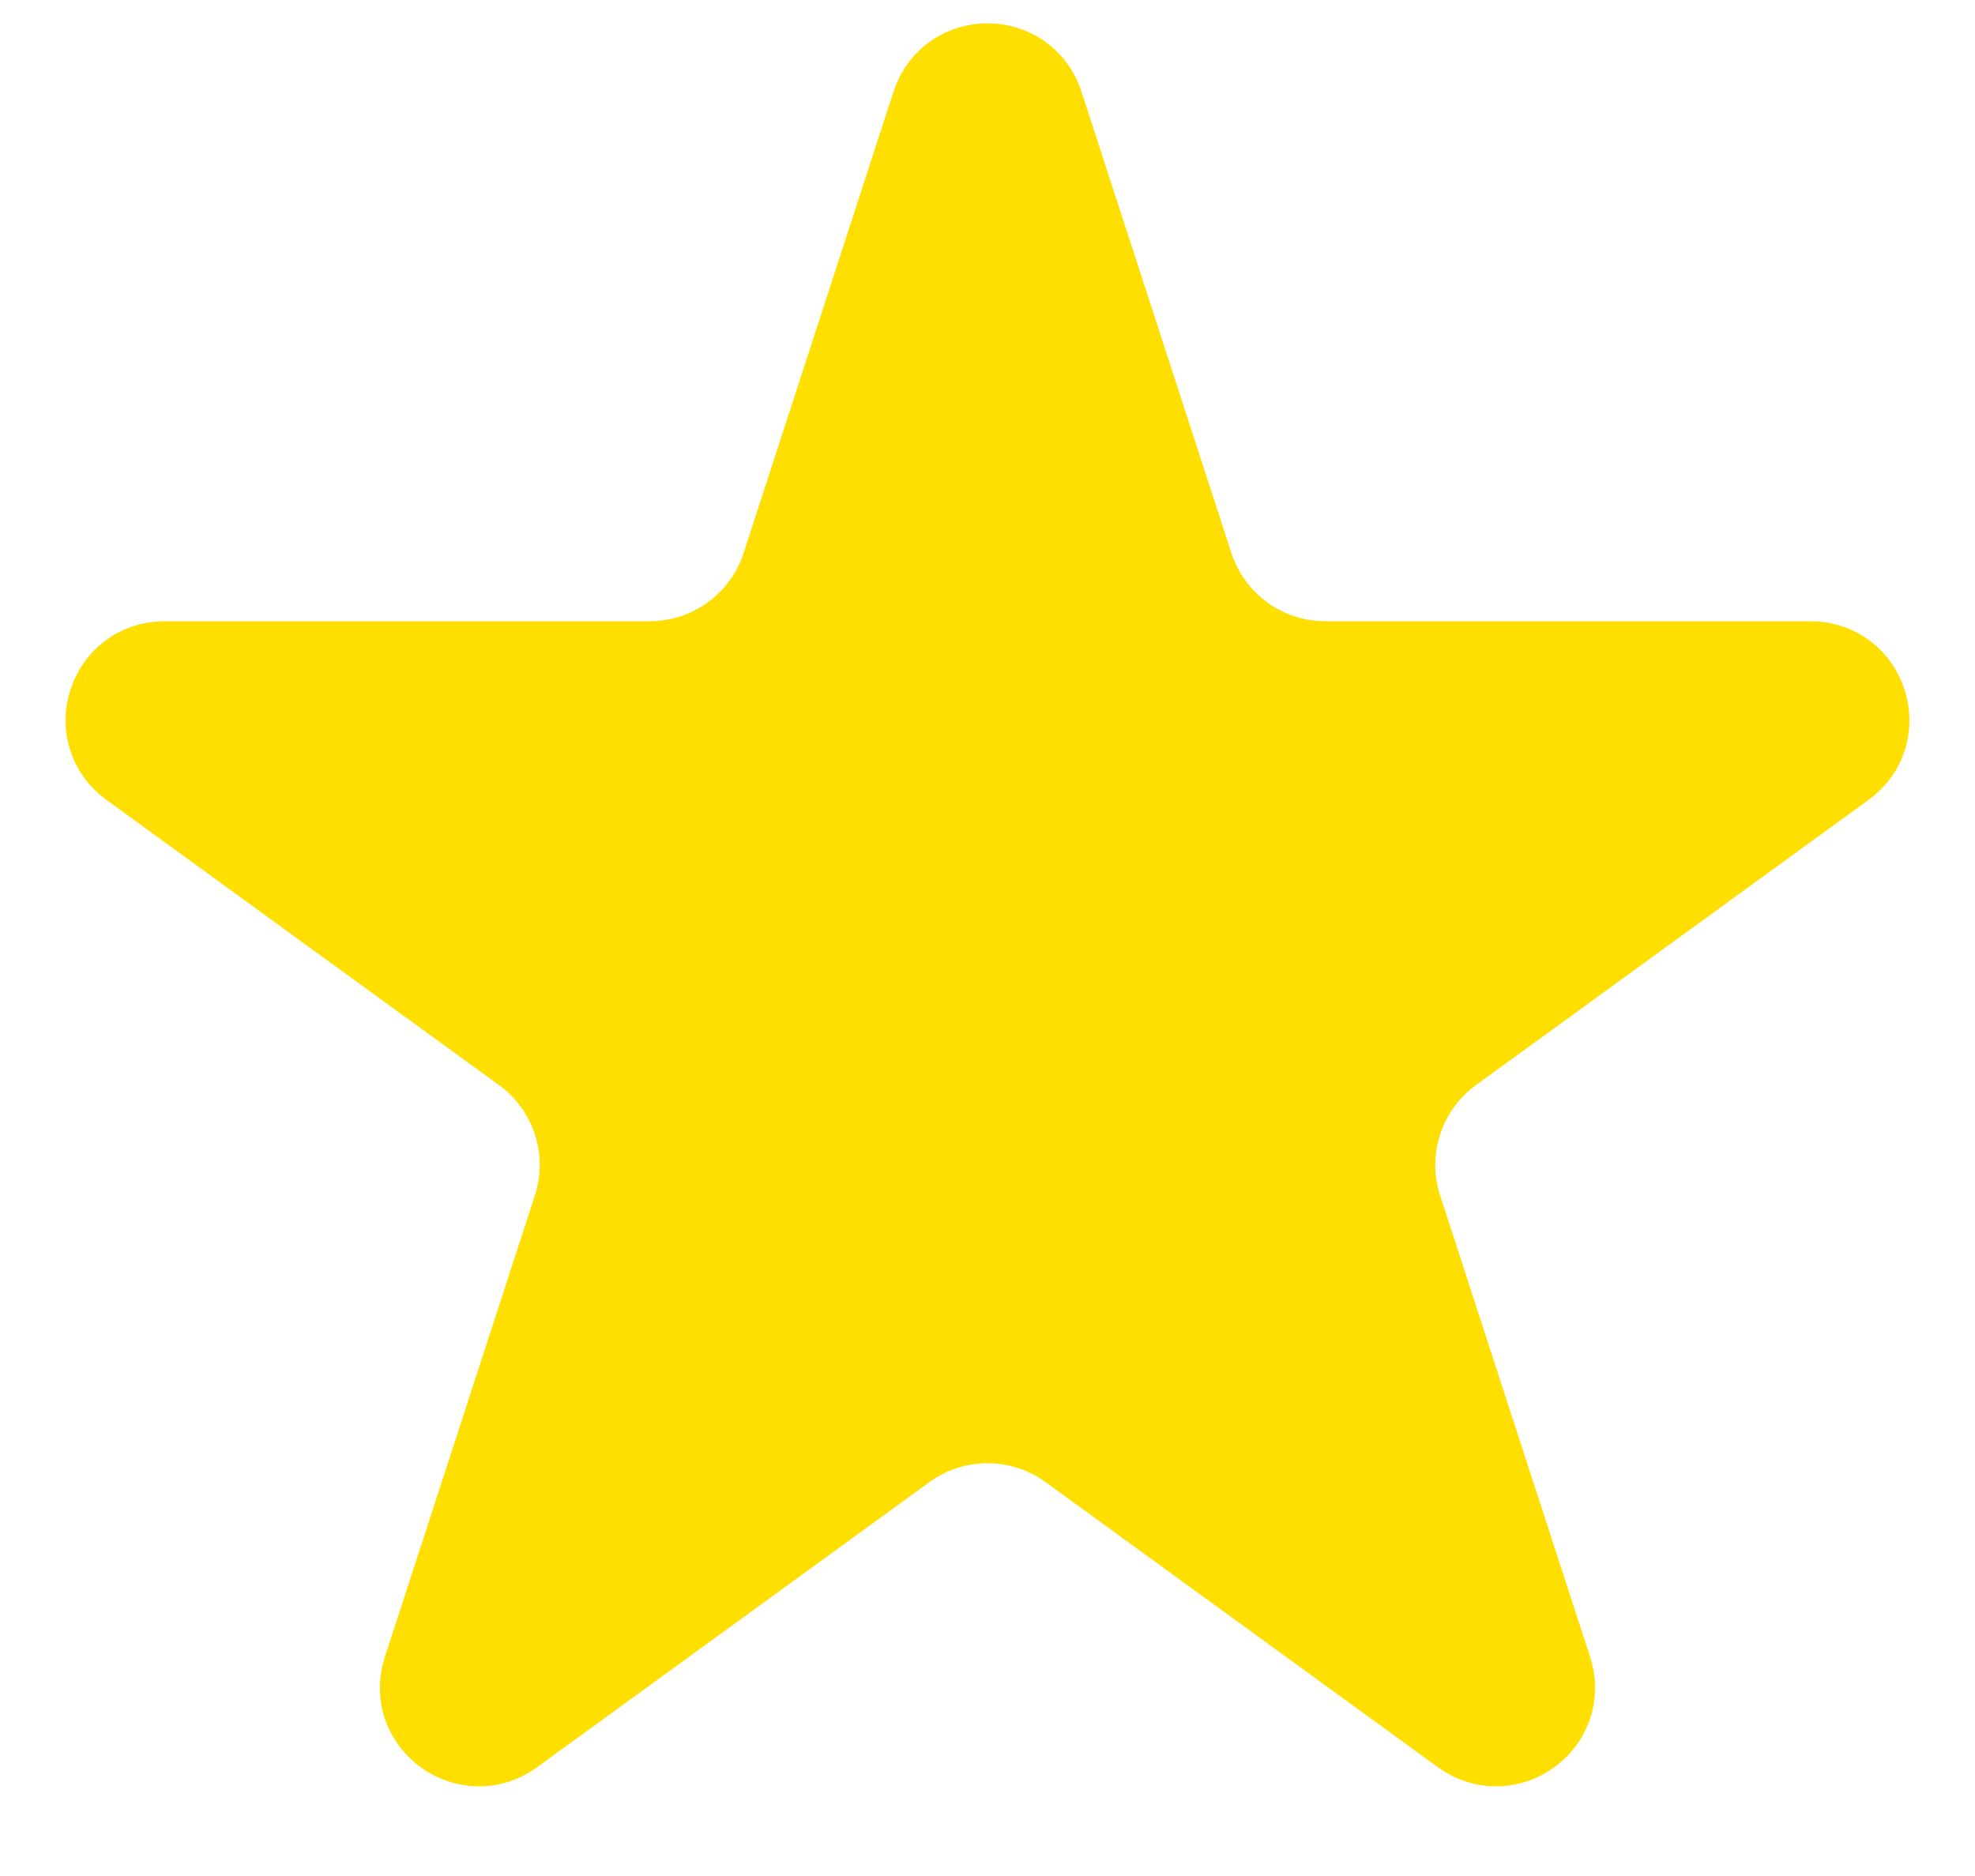
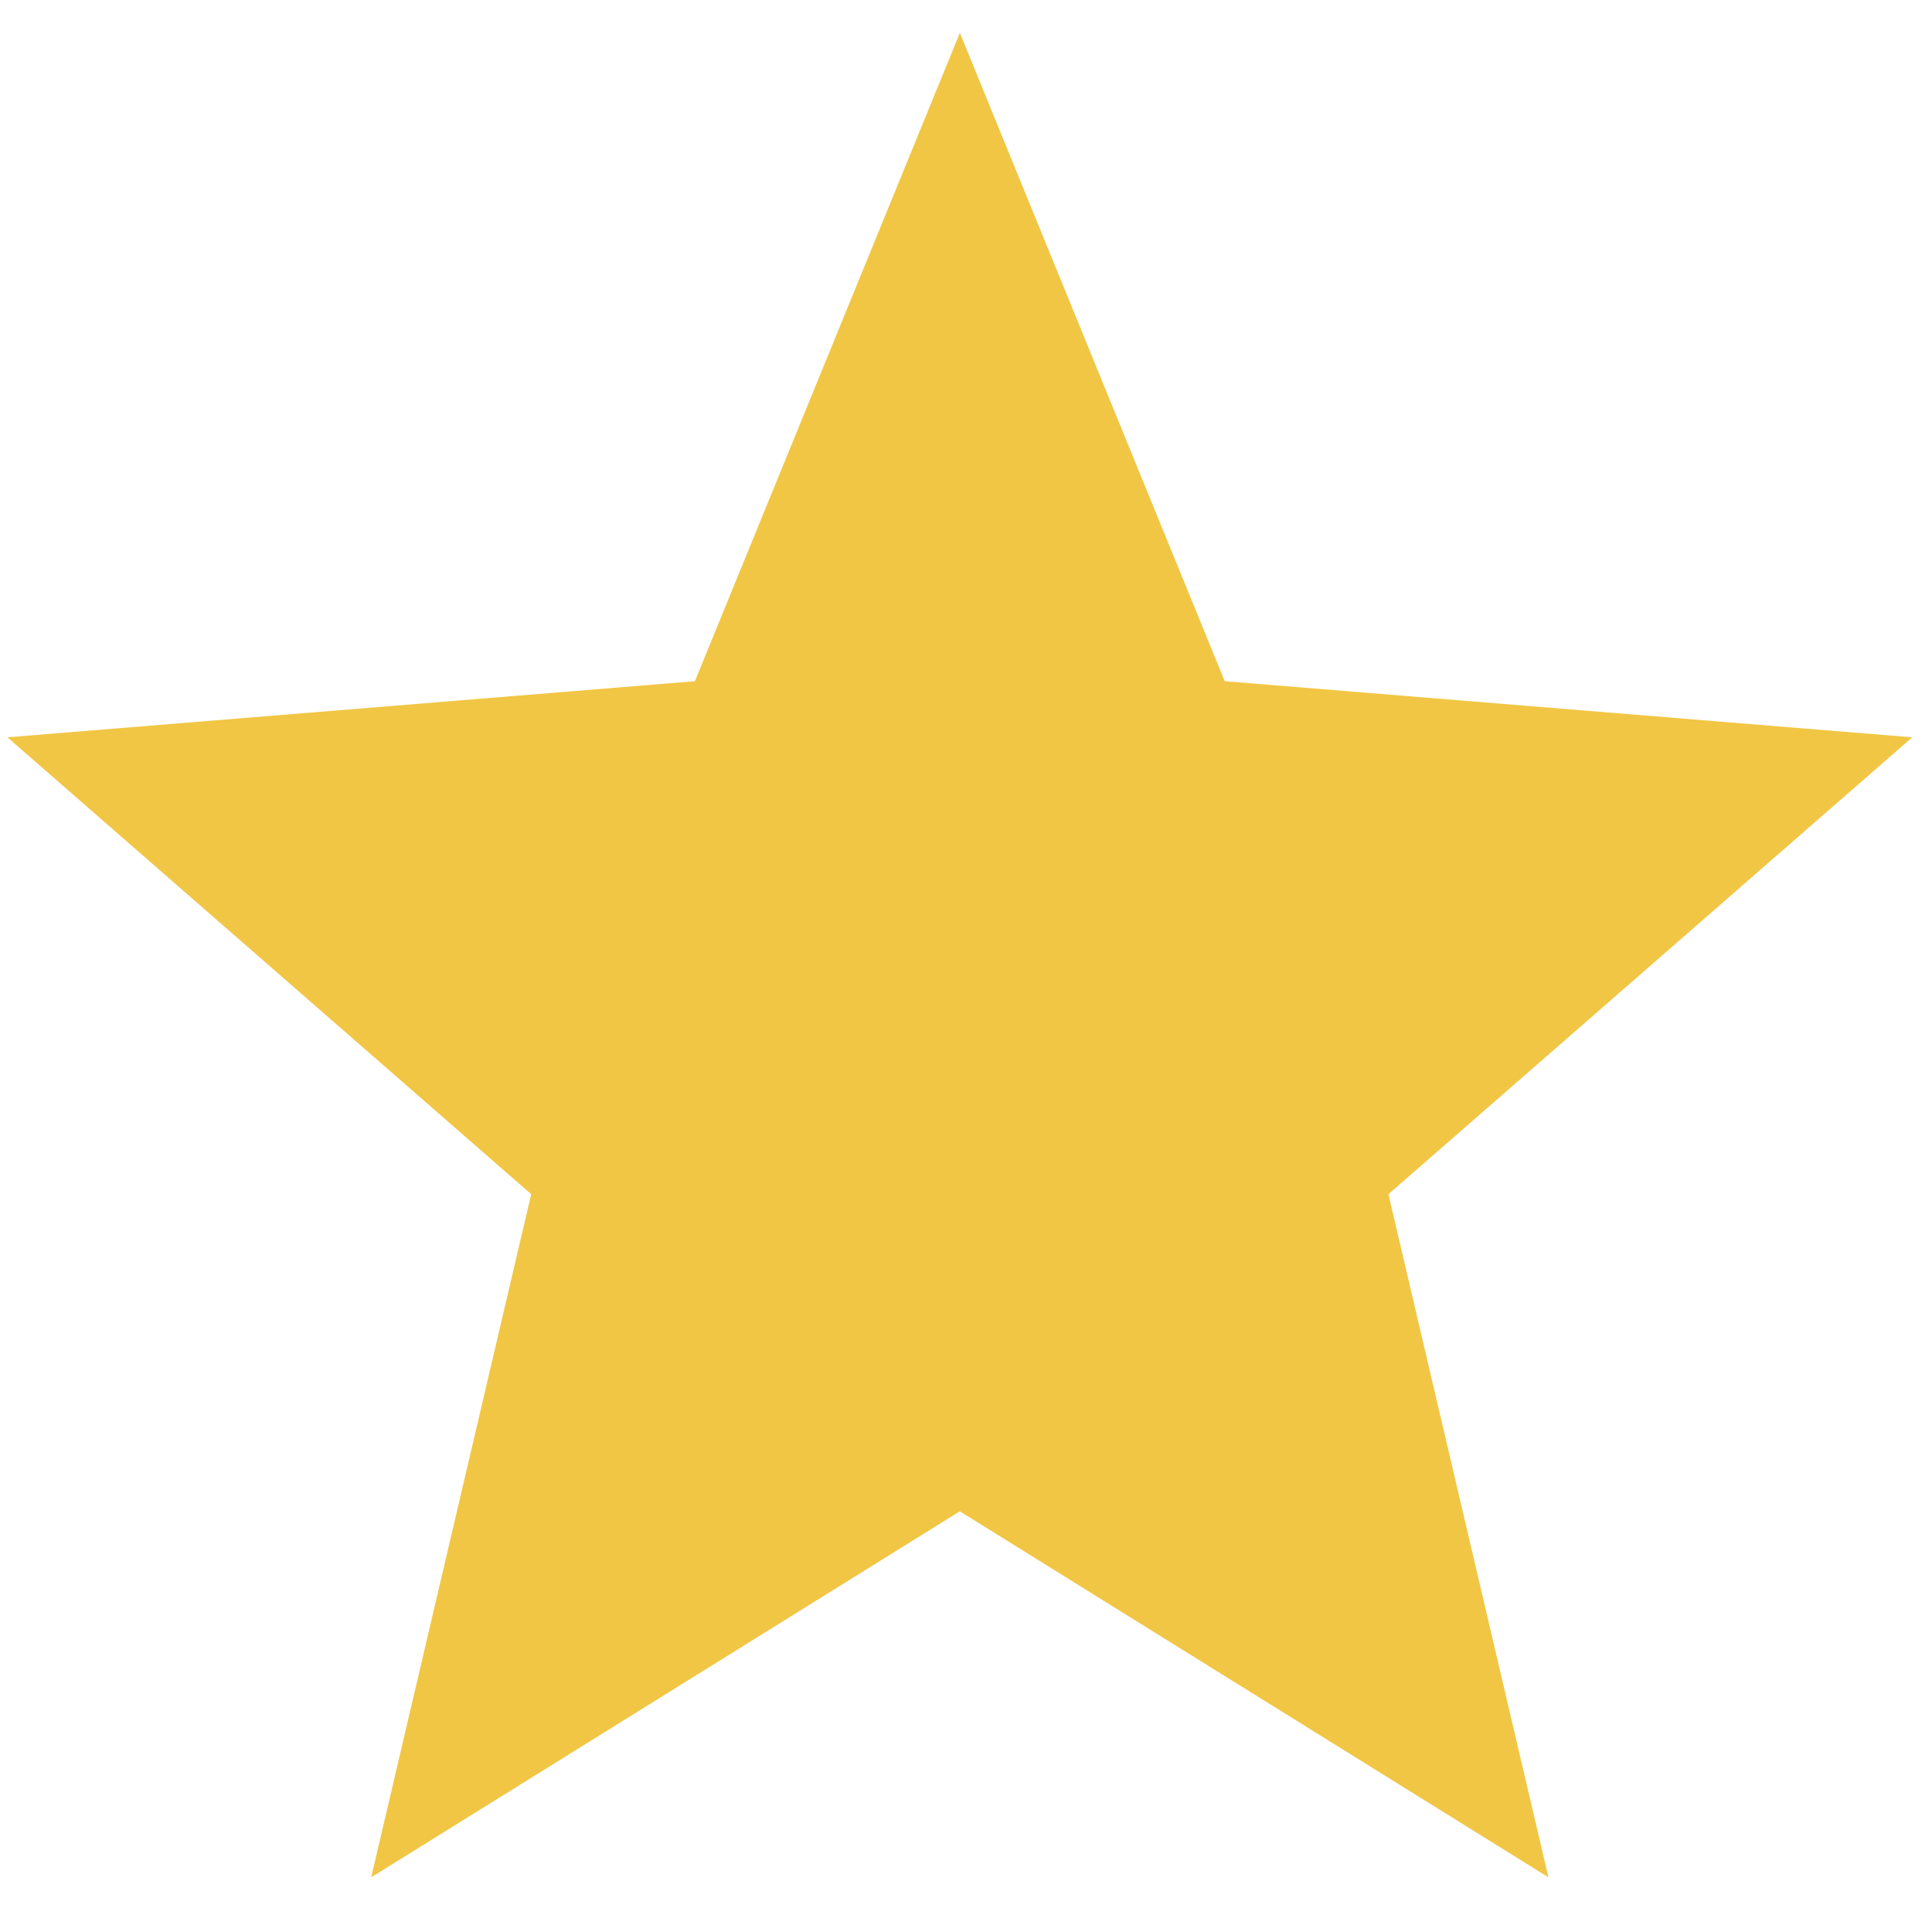
- <svg xmlns="http://www.w3.org/2000/svg" width="20" height="19" viewBox="0 0 20 19" fill="none">
-   <path d="M9.524 1.082C9.674 0.621 10.326 0.621 10.476 1.082L11.994 5.755C12.195 6.373 12.771 6.792 13.421 6.792H18.335C18.819 6.792 19.021 7.412 18.629 7.696L14.653 10.585C14.127 10.967 13.907 11.644 14.108 12.262L15.627 16.936C15.777 17.396 15.249 17.779 14.857 17.495L10.882 14.606C10.356 14.224 9.644 14.224 9.118 14.606L5.143 17.495C4.751 17.779 4.223 17.396 4.373 16.936L5.892 12.262C6.093 11.644 5.873 10.967 5.347 10.585L1.371 7.696C0.979 7.412 1.181 6.792 1.665 6.792H6.579C7.229 6.792 7.805 6.373 8.006 5.755L9.524 1.082Z" fill="#FFDF00" stroke="#FFDF00" />
+ <svg xmlns="http://www.w3.org/2000/svg" width="27" height="27" viewBox="0 0 27 27" fill="none">
+   <path d="M13.414 4.425L15.727 10.087L16.075 10.94L16.993 11.015L23.059 11.51L18.417 15.559L17.737 16.153L17.943 17.032L19.352 23.047L14.206 19.847L13.414 19.354L12.621 19.847L7.475 23.047L8.884 17.032L9.09 16.153L8.41 15.559L3.768 11.51L9.834 11.015L10.752 10.94L11.1 10.087L13.414 4.425Z" fill="#F1C644" stroke="#F1C644" stroke-width="3" />
</svg>
